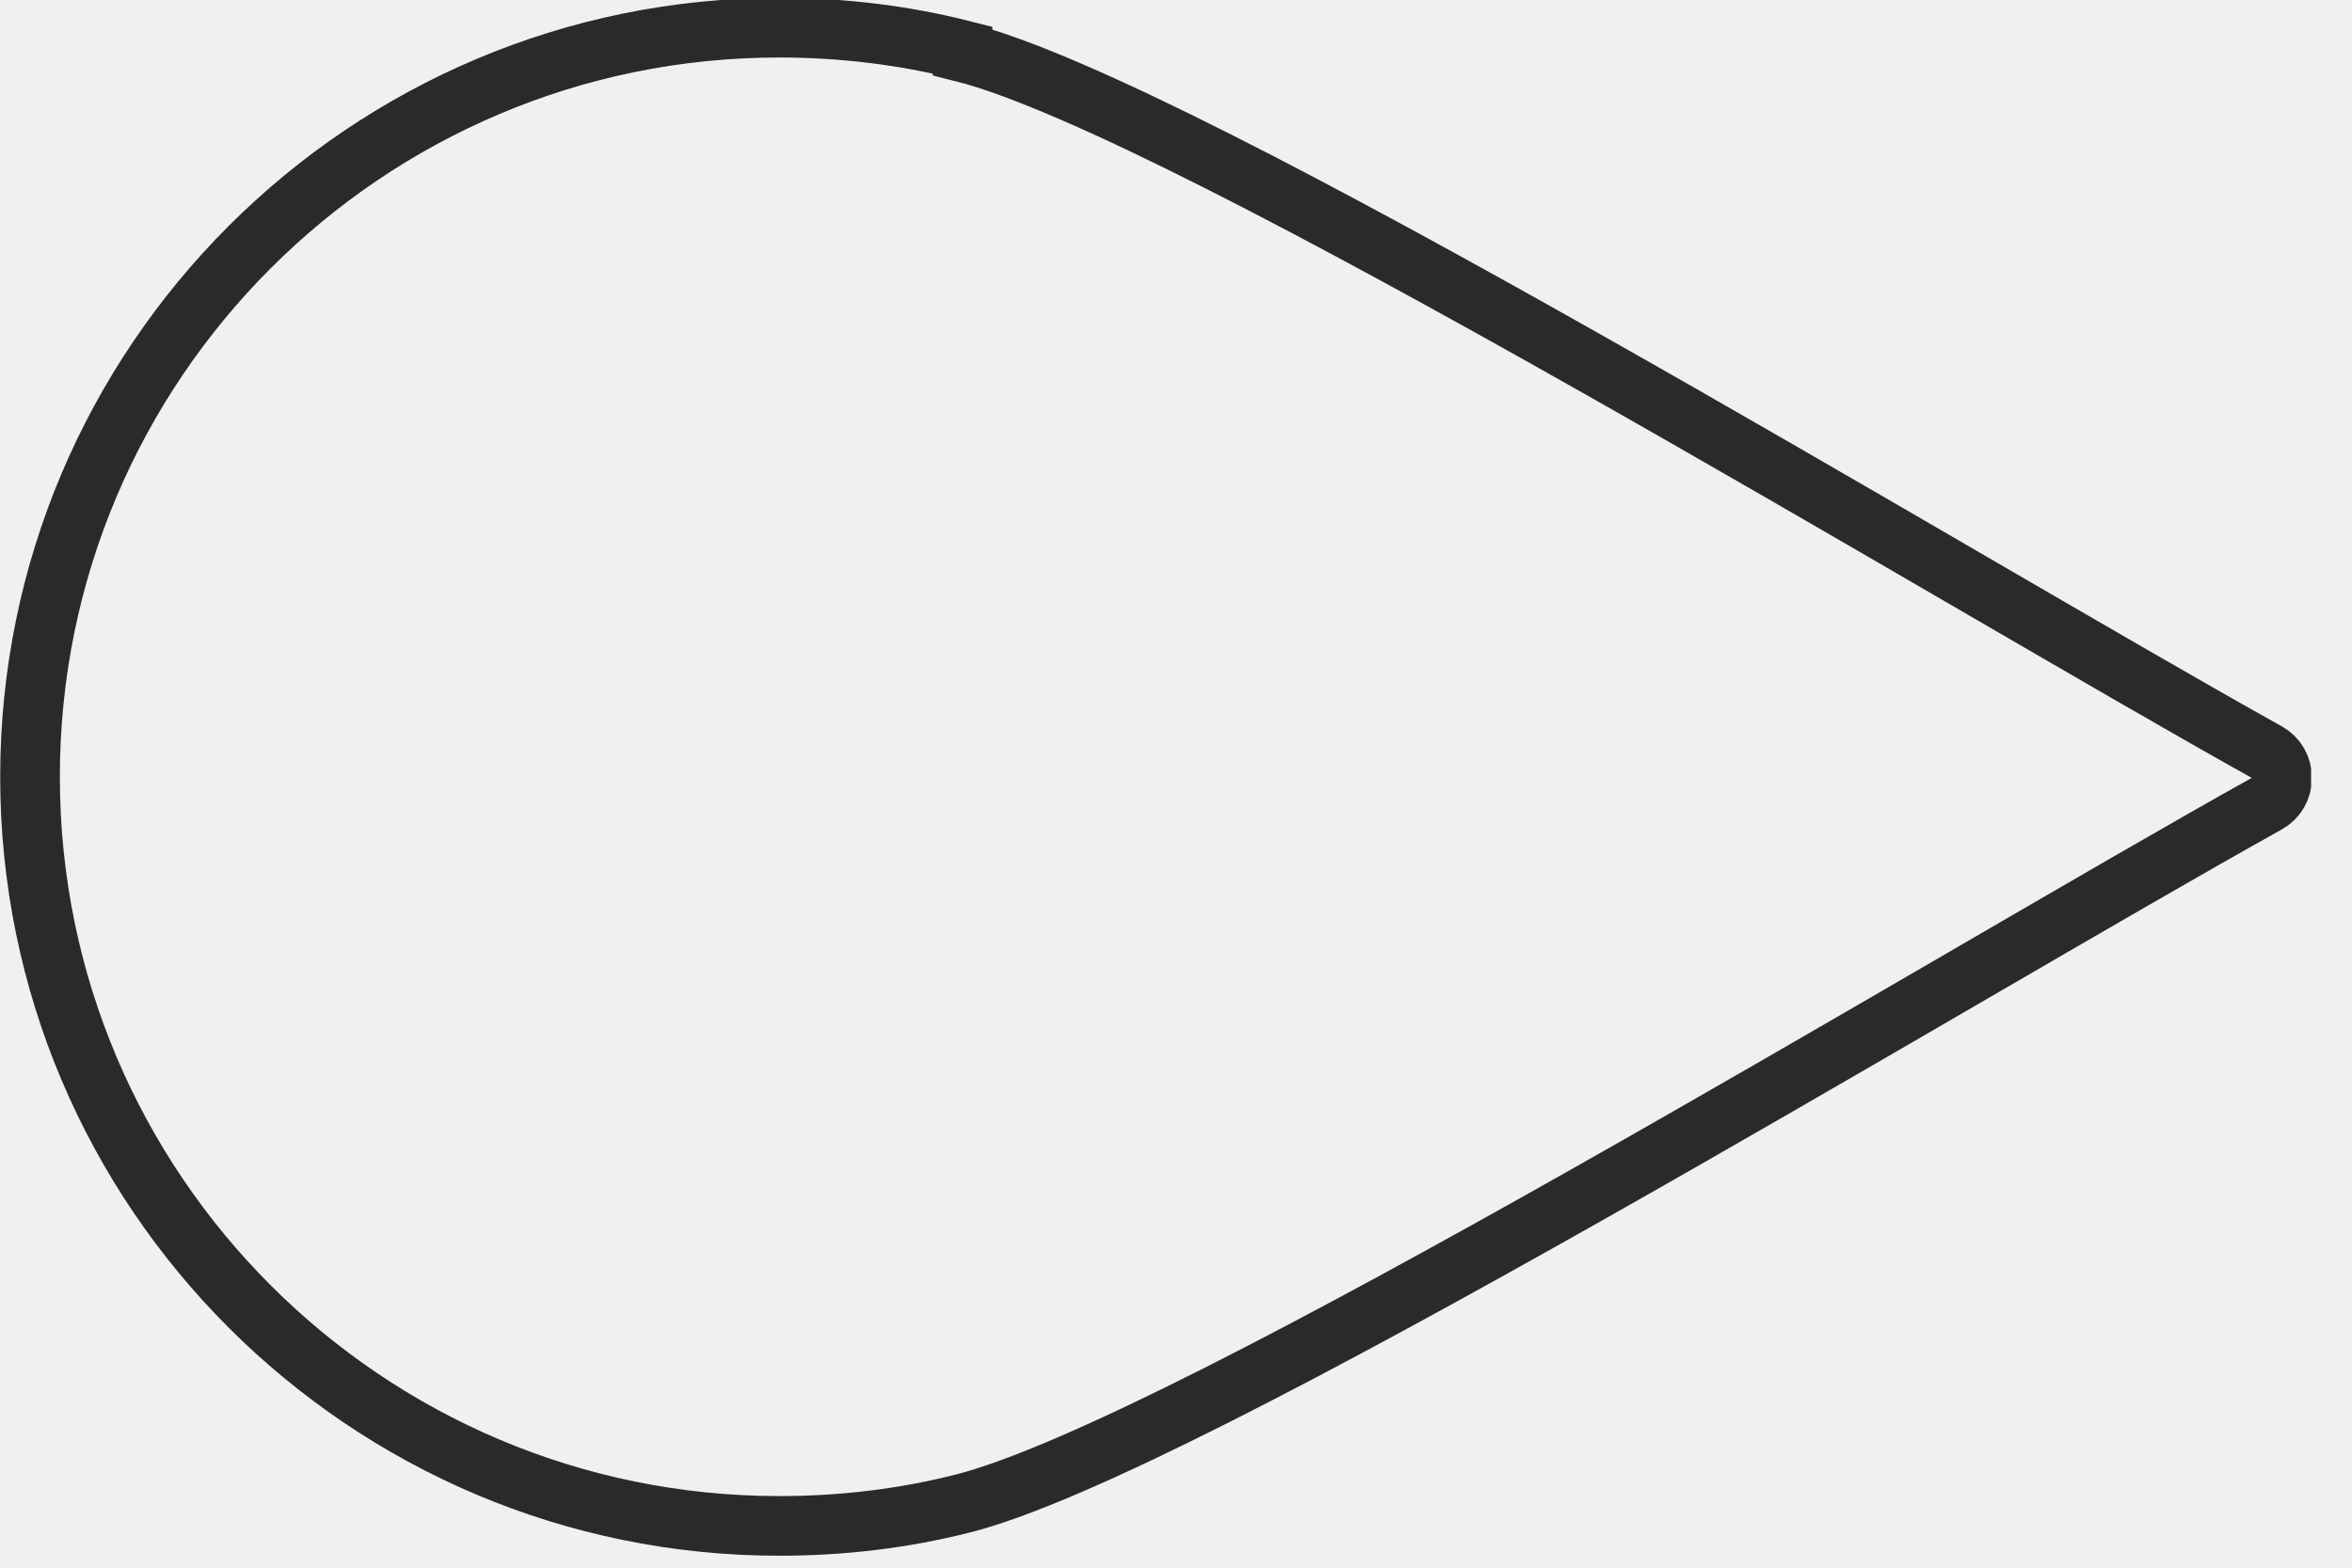
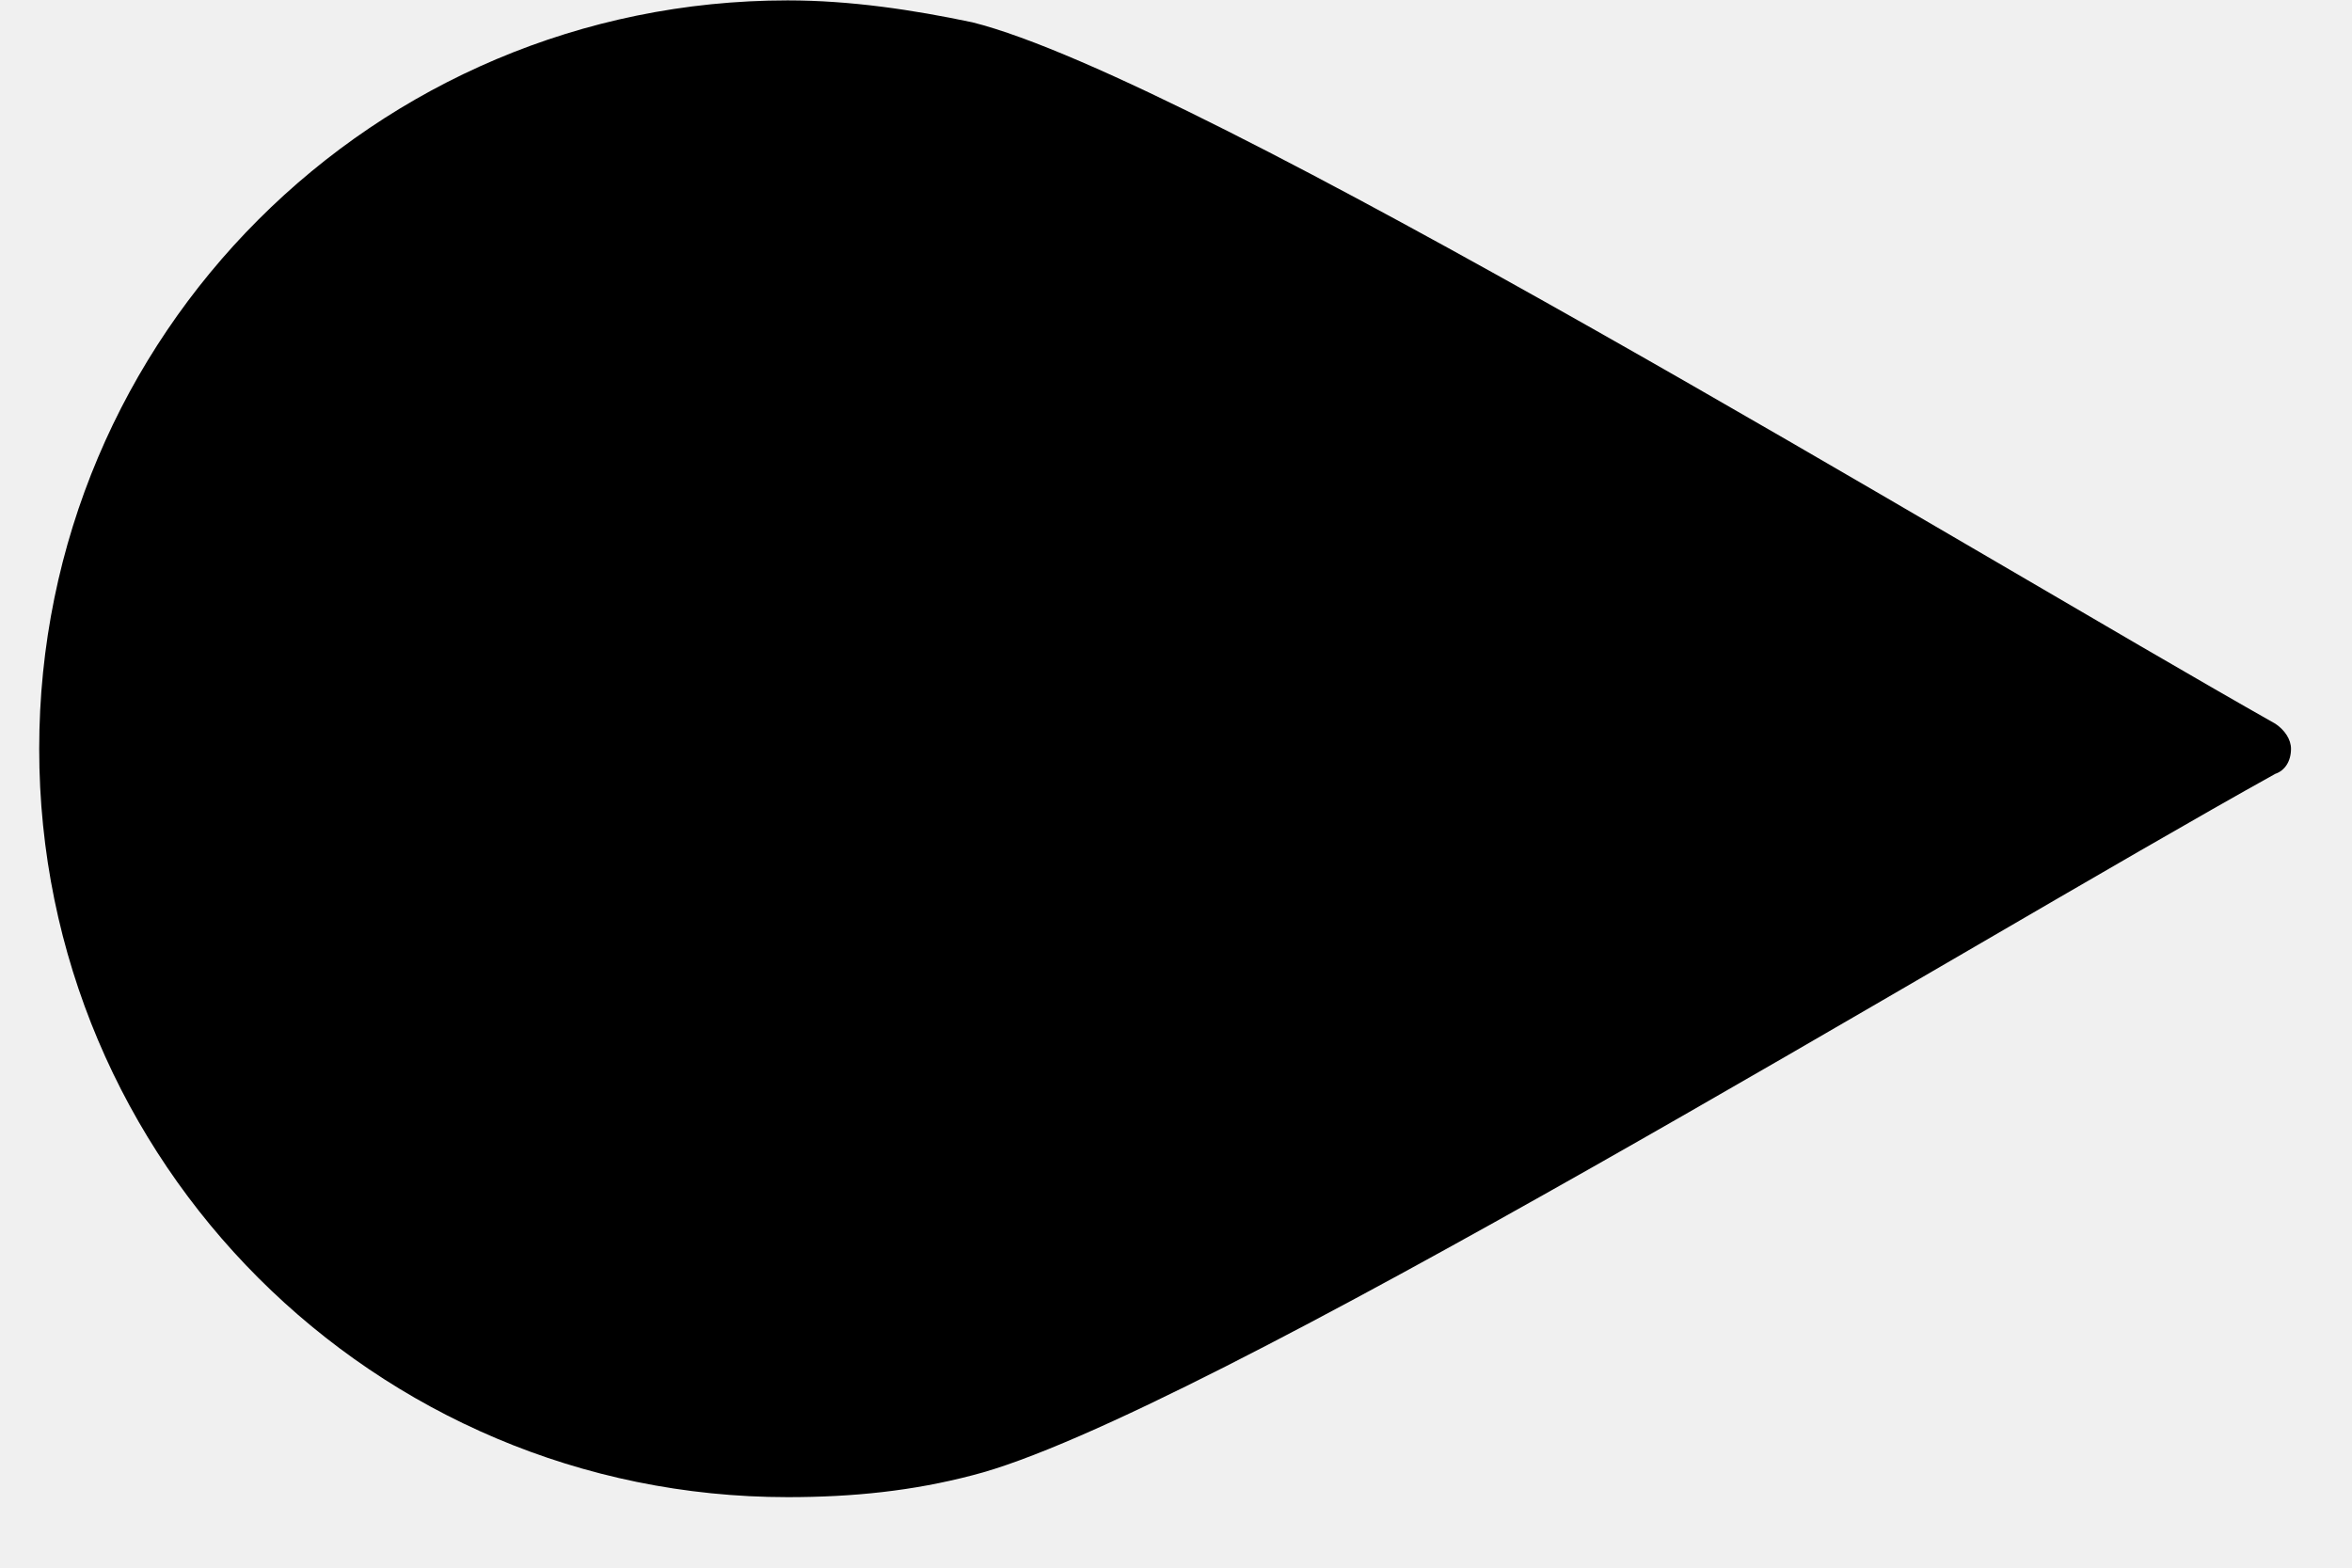
- <svg xmlns="http://www.w3.org/2000/svg" width="30" height="20" viewBox="0 0 30 20" fill="none">
-   <g clip-path="url(#clip0_41_2)">
-     <path fill-rule="evenodd" clip-rule="evenodd" d="M12.278 0.666C15.147 1.387 24.962 7.395 28.918 9.598C29.04 9.666 29.108 9.788 29.108 9.924C29.108 10.06 29.04 10.182 28.918 10.25C24.962 12.452 15.147 18.461 12.278 19.182C11.531 19.372 10.742 19.467 9.94 19.467C4.666 19.467 0.383 15.185 0.383 9.91C0.383 4.636 4.666 0.353 9.94 0.353C10.742 0.353 11.531 0.449 12.278 0.639V0.666Z" stroke="#2B2A29" stroke-width="0.761" stroke-miterlimit="22.926" />
+ <svg xmlns="http://www.w3.org/2000/svg" id="blob" viewBox="0 0 30 20">
+   <g clip-path="url(#clip0_52_2)">
+     <path d="M12.404 0.285C15.28 1.004 25.068 6.996 29.022 9.233C29.142 9.313 29.222 9.433 29.222 9.553C29.222 9.713 29.142 9.832 29.022 9.872C25.068 12.069 15.241 18.102 12.404 18.821C11.645 19.02 10.886 19.1 10.047 19.1C4.774 19.1 0.5 14.826 0.5 9.553C0.5 4.28 4.774 0.005 10.047 0.005C10.846 0.005 11.645 0.125 12.404 0.285Z" />
  </g>
  <defs>
-     <clipPath id="clip0_41_2">
-       <rect width="29.478" height="19.861" fill="white" />
+     <clipPath id="clip0_52_2">
+       <rect width="28.722" height="19.105" fill="white" transform="translate(0.5)" />
    </clipPath>
  </defs>
</svg>
